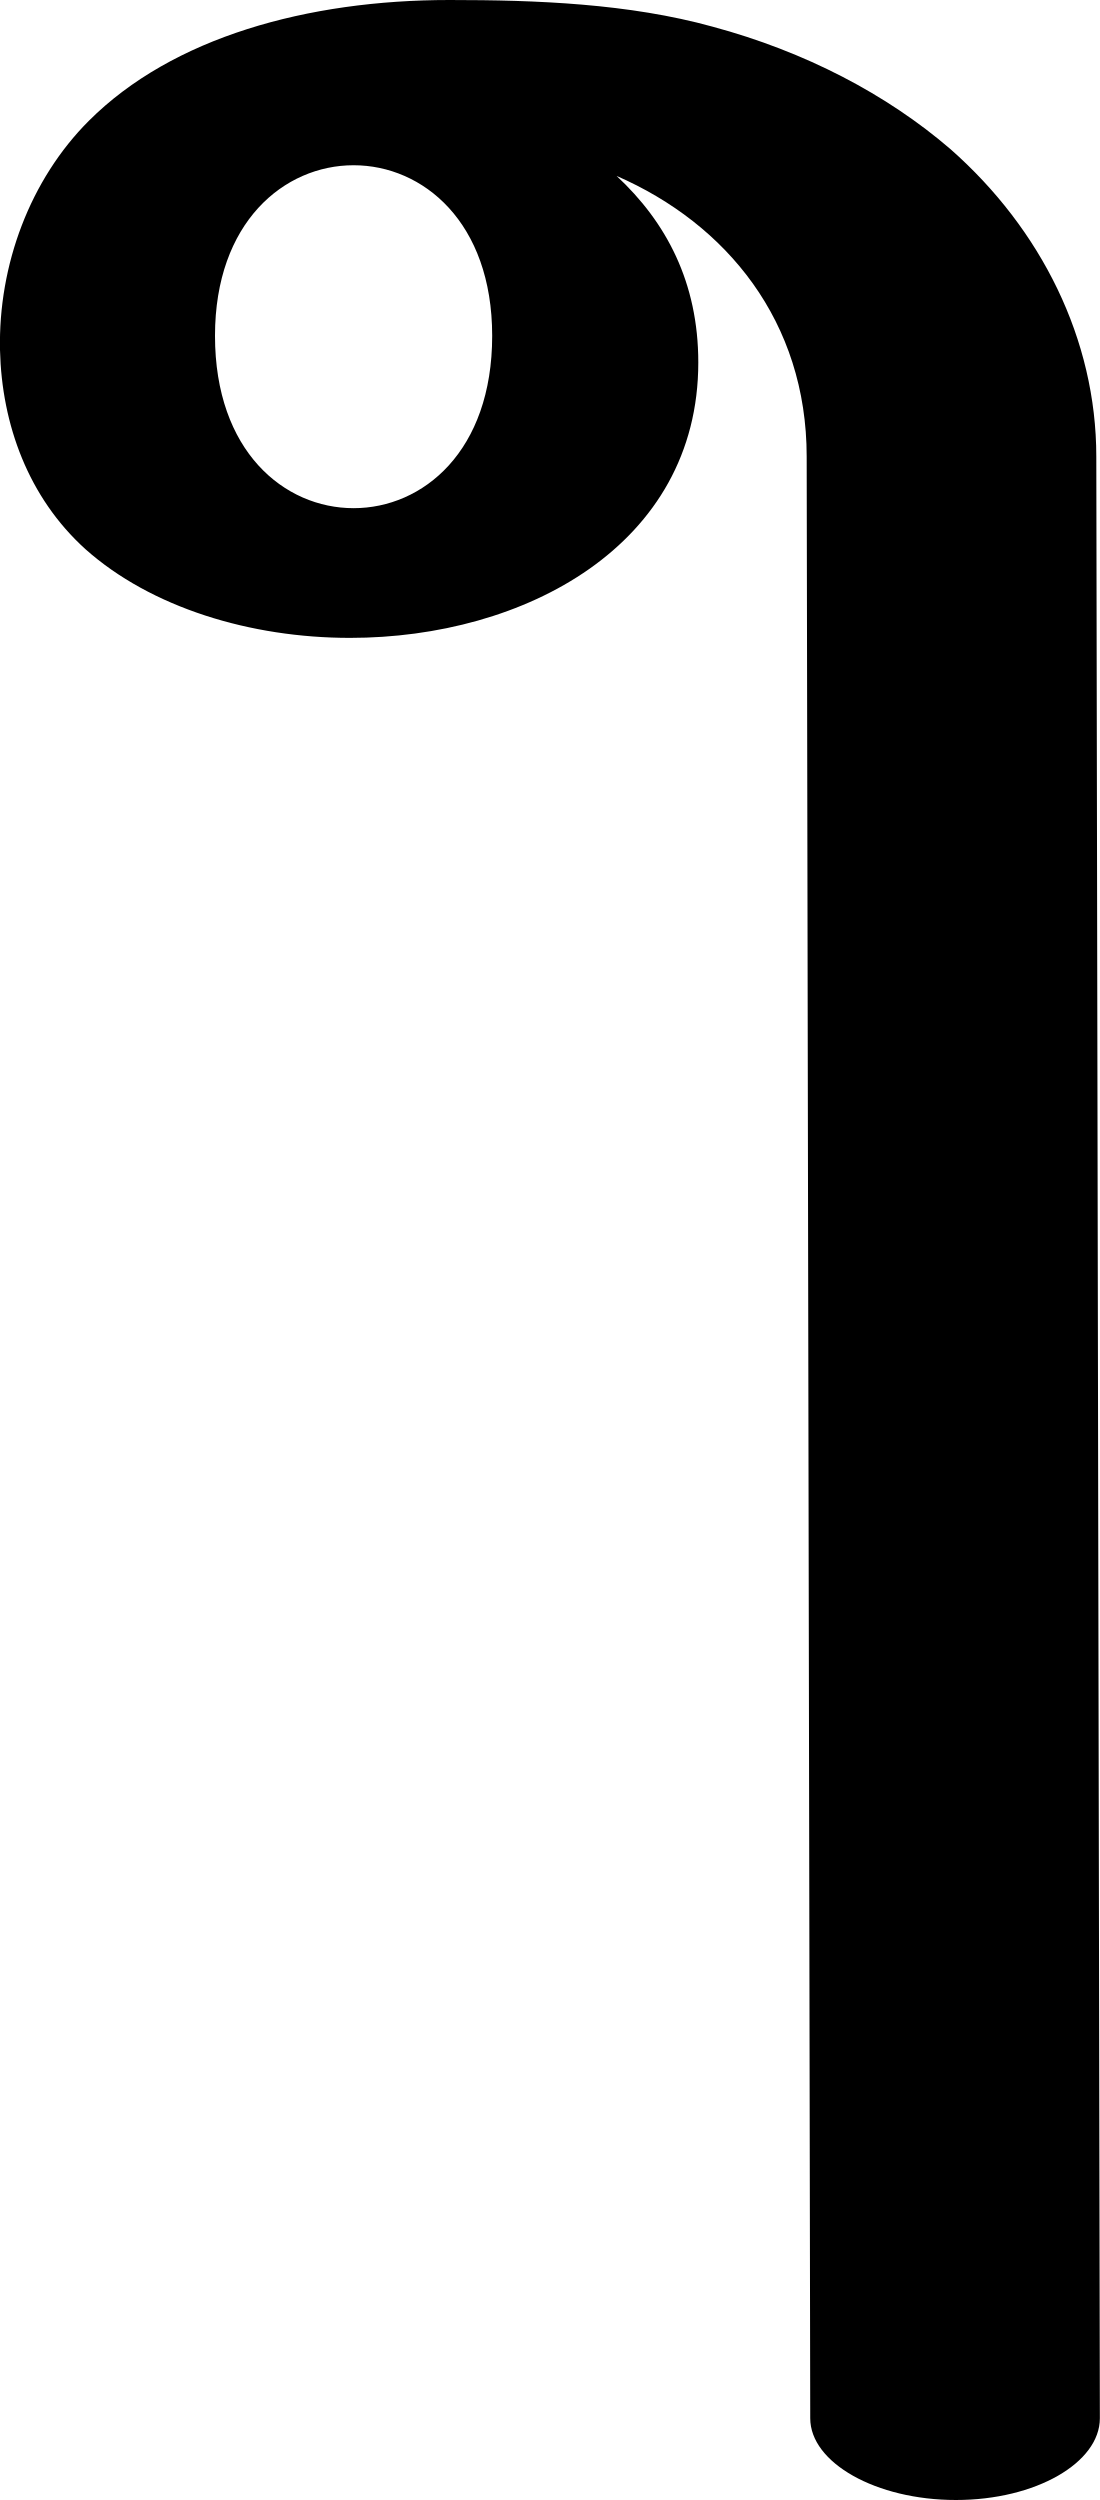
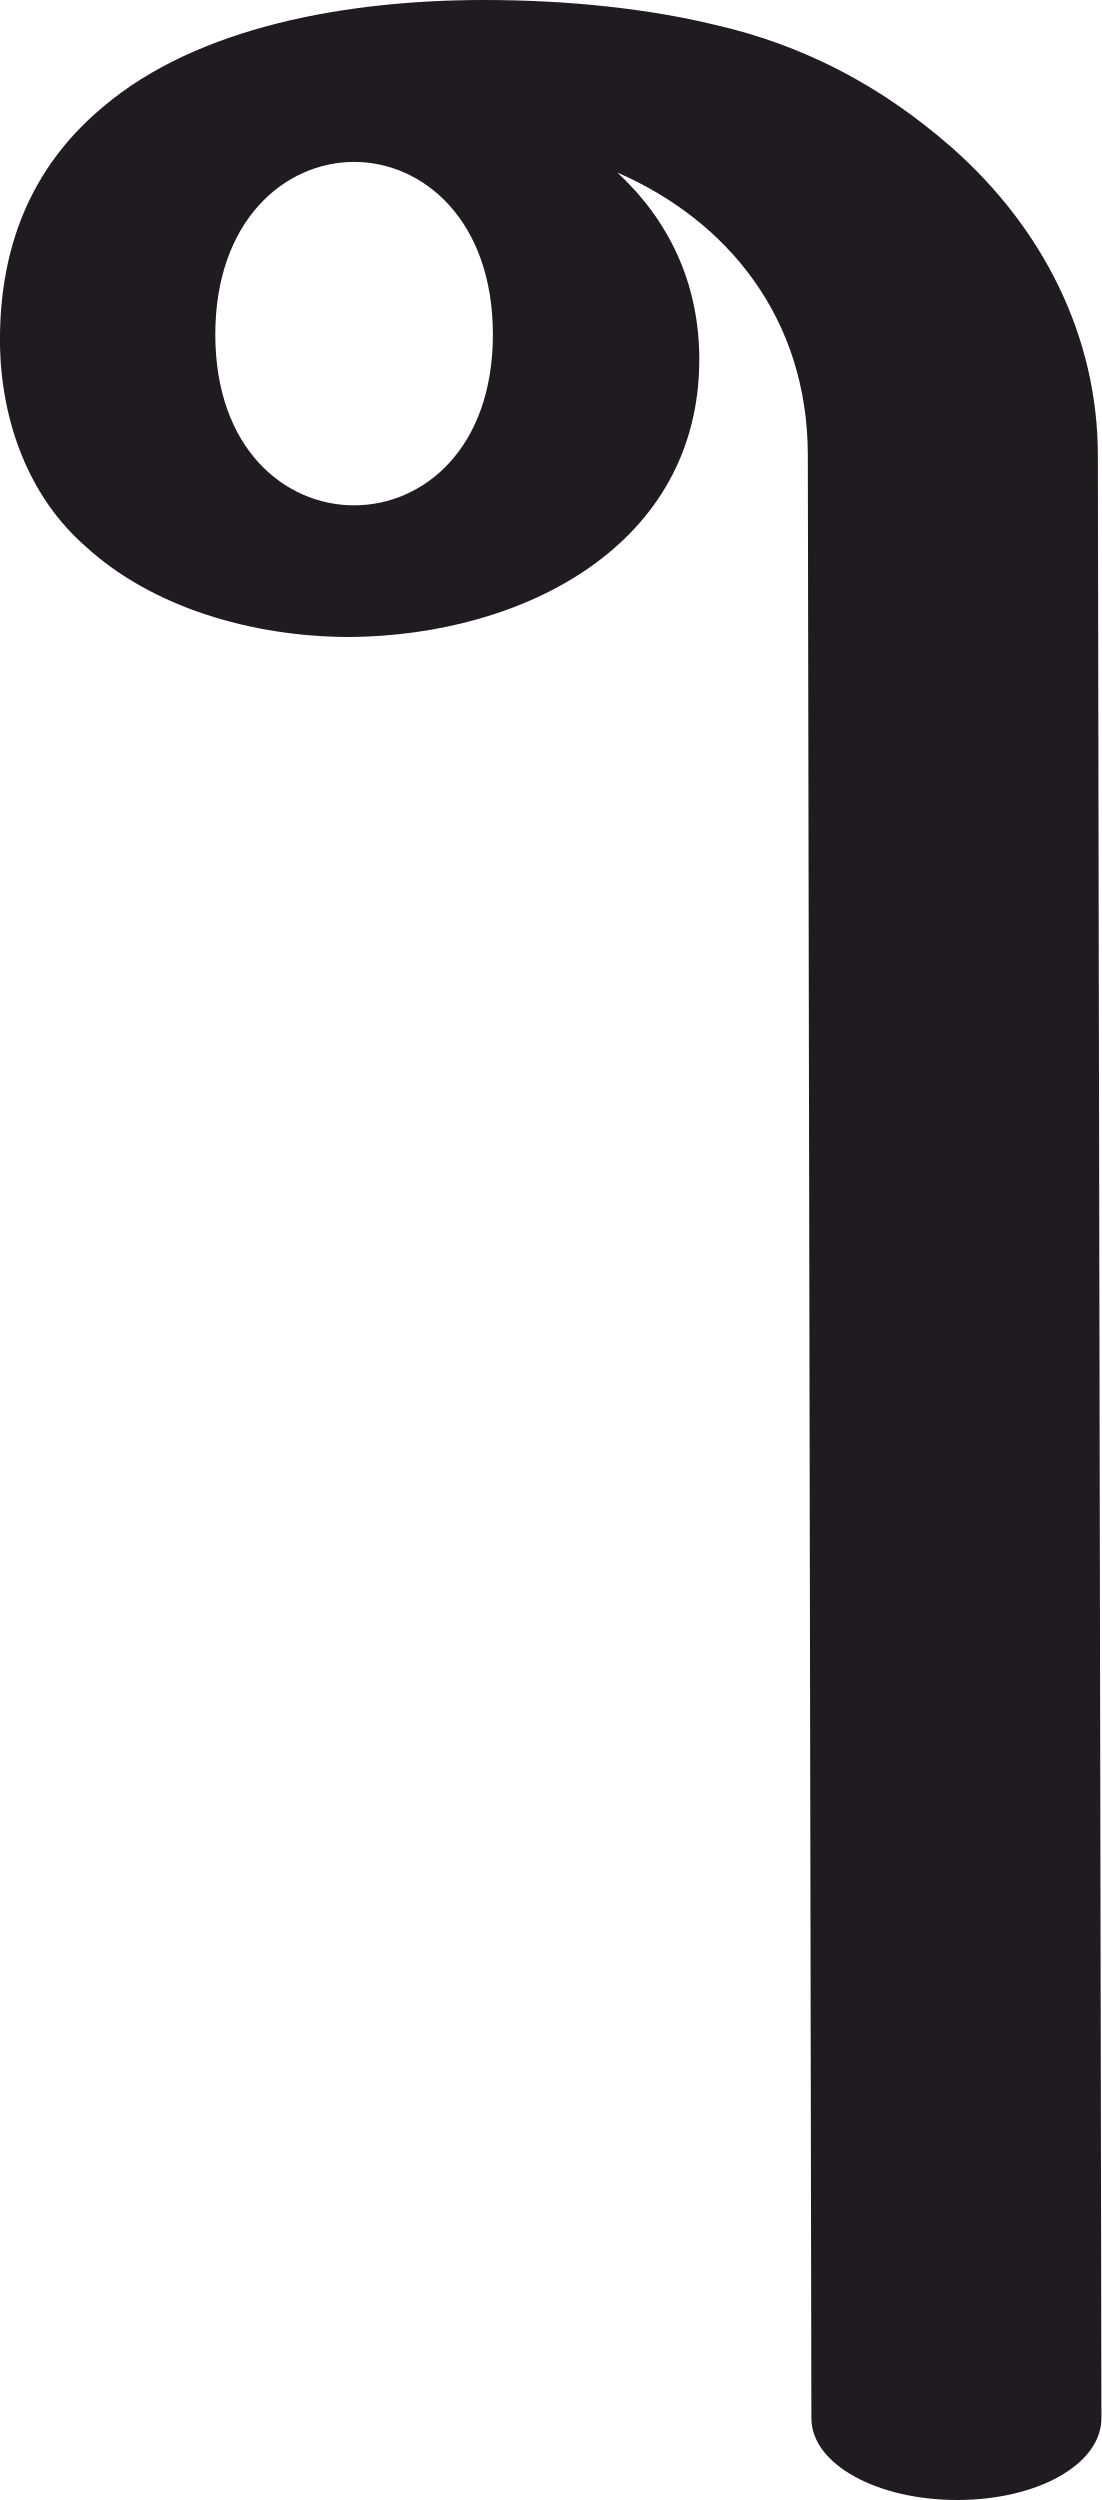
- <svg xmlns="http://www.w3.org/2000/svg" xml:space="preserve" width="619px" height="1407px" version="1.1" style="shape-rendering:geometricPrecision; text-rendering:geometricPrecision; image-rendering:optimizeQuality; fill-rule:evenodd; clip-rule:evenodd" viewBox="0 0 619 1407">
+ <svg xmlns="http://www.w3.org/2000/svg" xml:space="preserve" width="619px" height="1405px" version="1.1" style="shape-rendering:geometricPrecision; text-rendering:geometricPrecision; image-rendering:optimizeQuality; fill-rule:evenodd; clip-rule:evenodd" viewBox="0 0 619 1405">
  <defs>
    <style type="text/css">
   
-     .fil0 {fill:black}
+     .fil0 {fill:#1F1B20}
   
  </style>
  </defs>
  <g id="Layer_x0020_1">
-     <path class="fil0" d="M277 189c0,65 -39,97 -78,97 -39,0 -78,-32 -78,-97 0,-64 39,-96 78,-96 39,0 78,32 78,96zm-227 -121c47,-47 123,-68 203,-68 49,0 101,2 148,15 52,14 98,38 134,69 51,45 82,107 82,173l2 1104c0,25 -36,46 -81,46 -45,0 -82,-21 -82,-46l-2 -1104c0,-76 -45,-131 -107,-158 28,26 46,60 46,105 0,103 -98,155 -196,155 -56,0 -112,-17 -149,-50 -32,-29 -47,-70 -48,-112 -1,-48 17,-96 50,-129z" />
+     <path class="fil0" d="M277 188c0,64 -39,96 -78,96 -39,0 -78,-32 -78,-96 0,-64 39,-97 78,-97 39,0 78,33 78,97zm125 -174c48,11 92,33 133,69 51,45 82,106 82,173l2 1103c0,26 -36,46 -81,46 -45,0 -82,-20 -82,-46l-2 -1103c0,-77 -45,-132 -107,-159 28,26 46,61 46,105 0,104 -98,155 -196,156 -56,0 -112,-17 -149,-51 -32,-28 -47,-70 -48,-112 -1,-62 22,-105 58,-135 53,-45 137,-60 214,-60 48,0 93,5 130,14z" />
  </g>
</svg>
